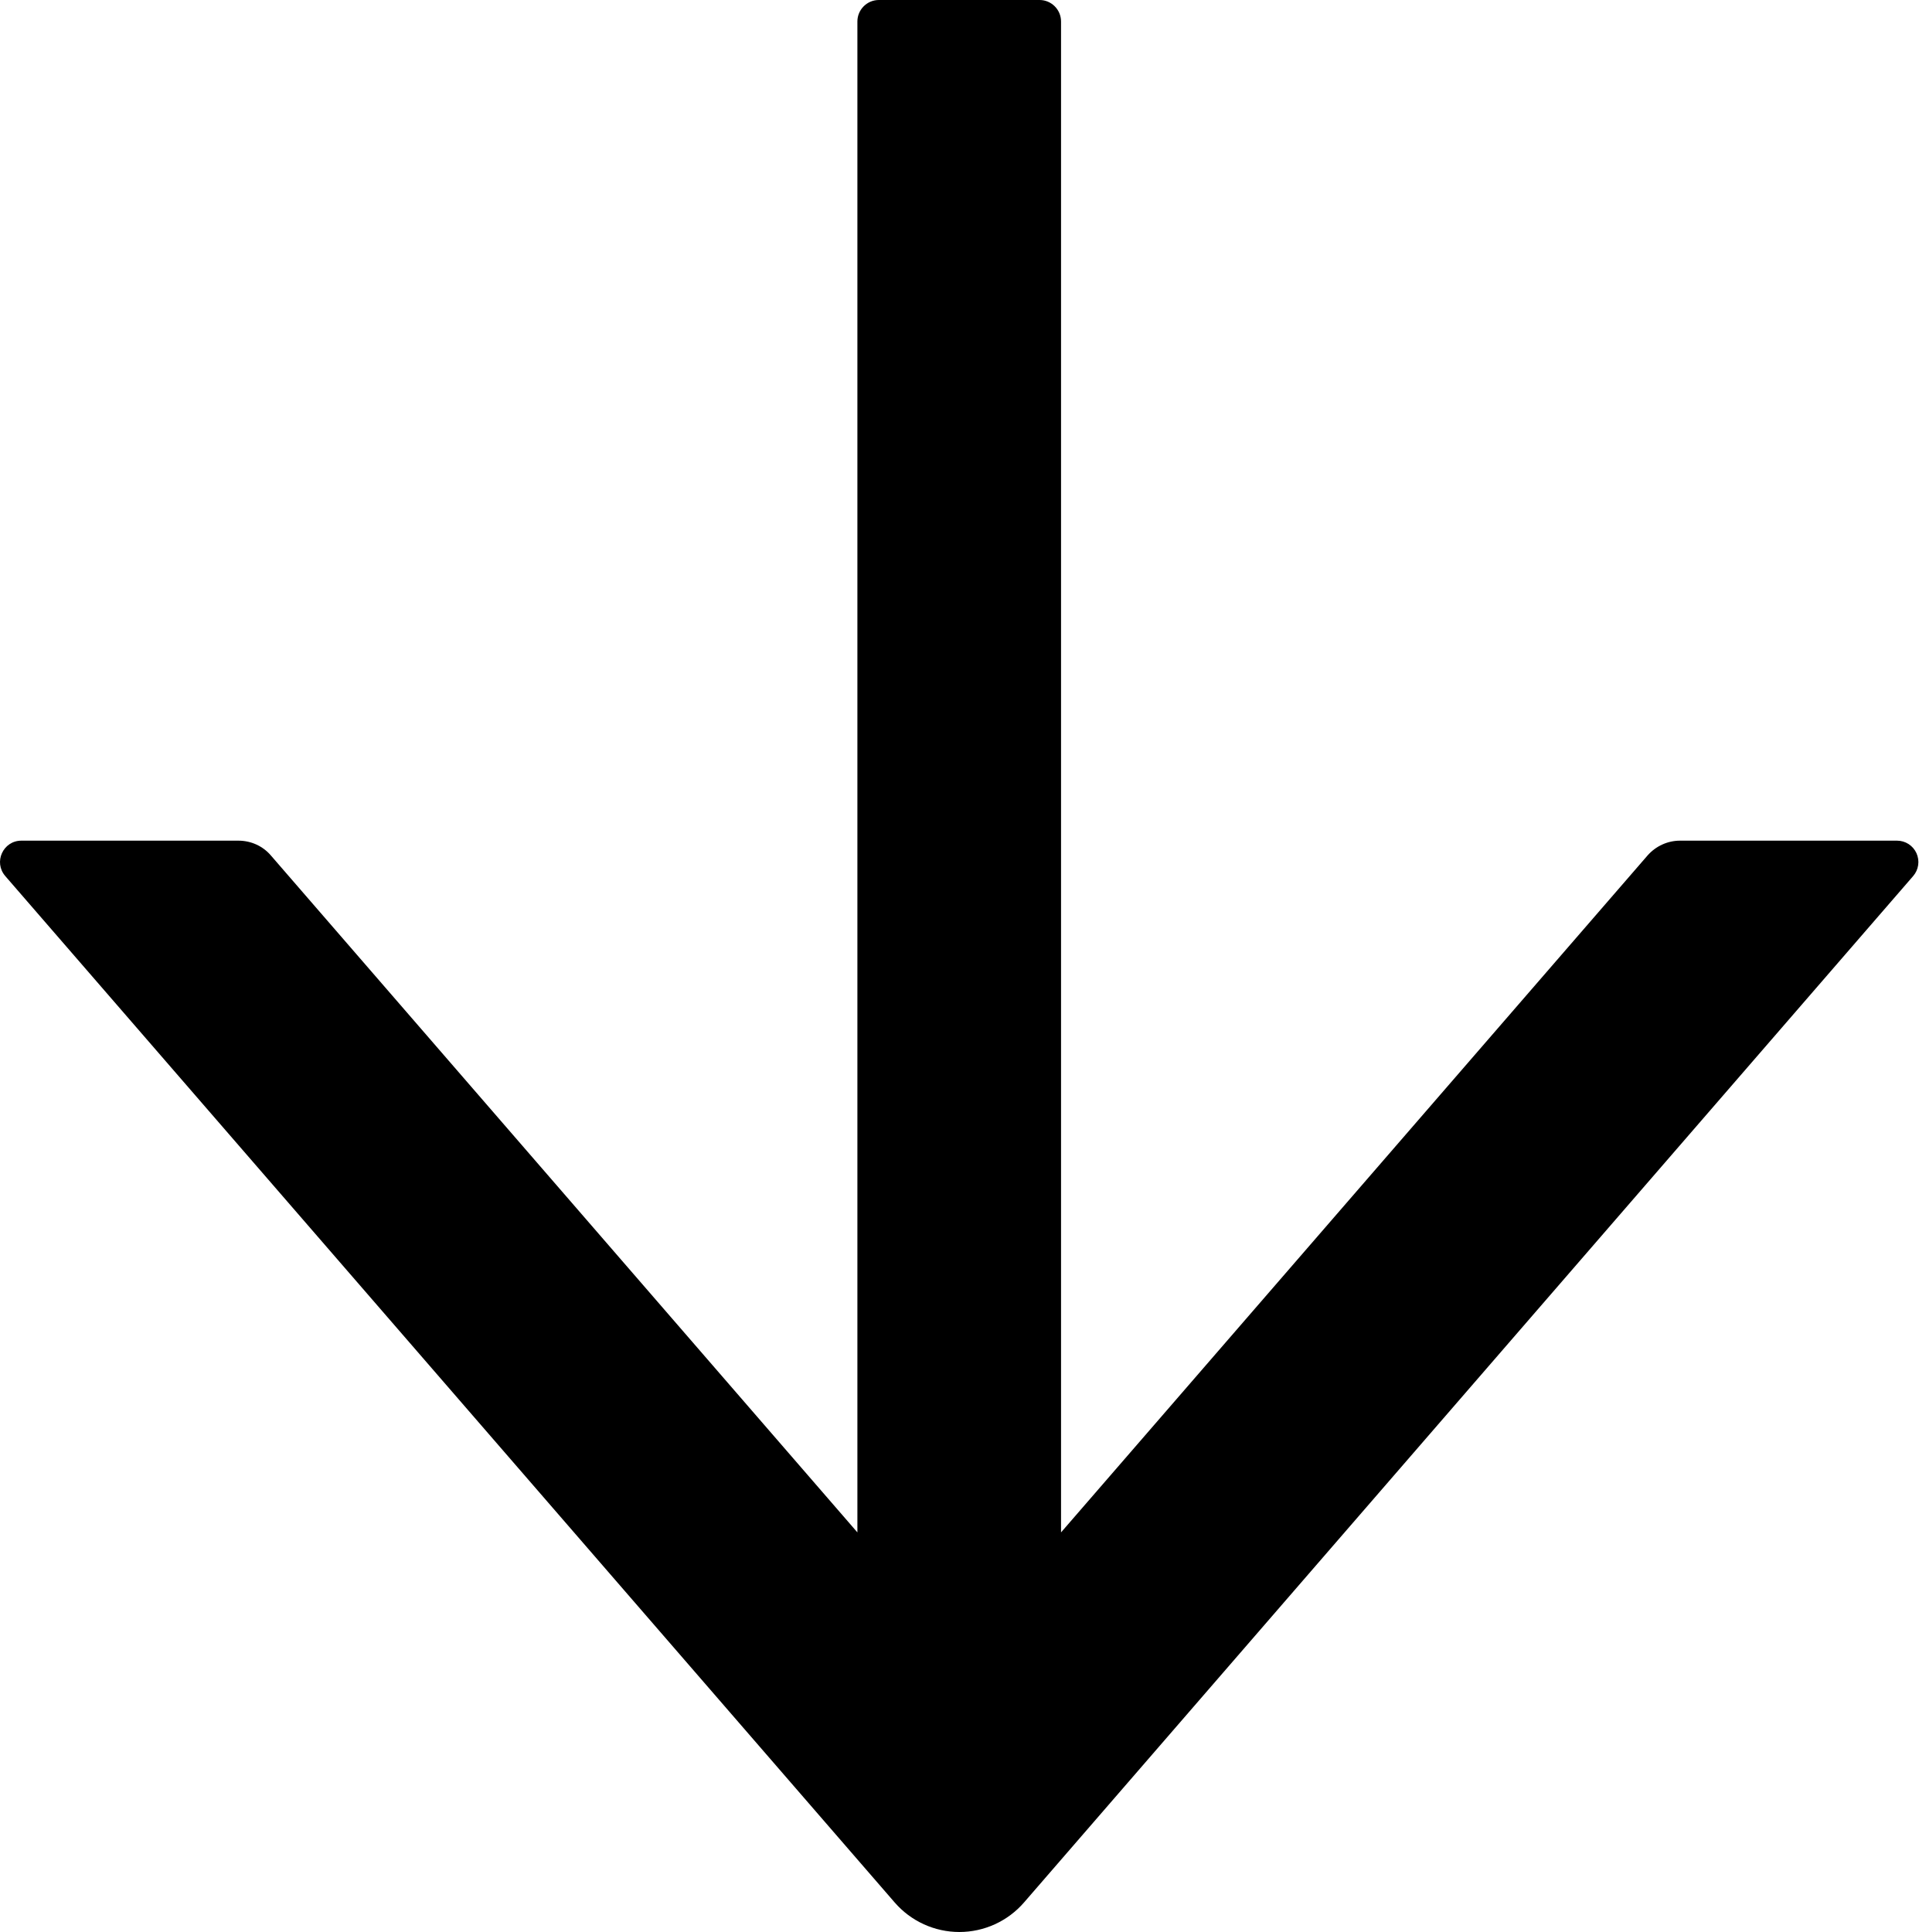
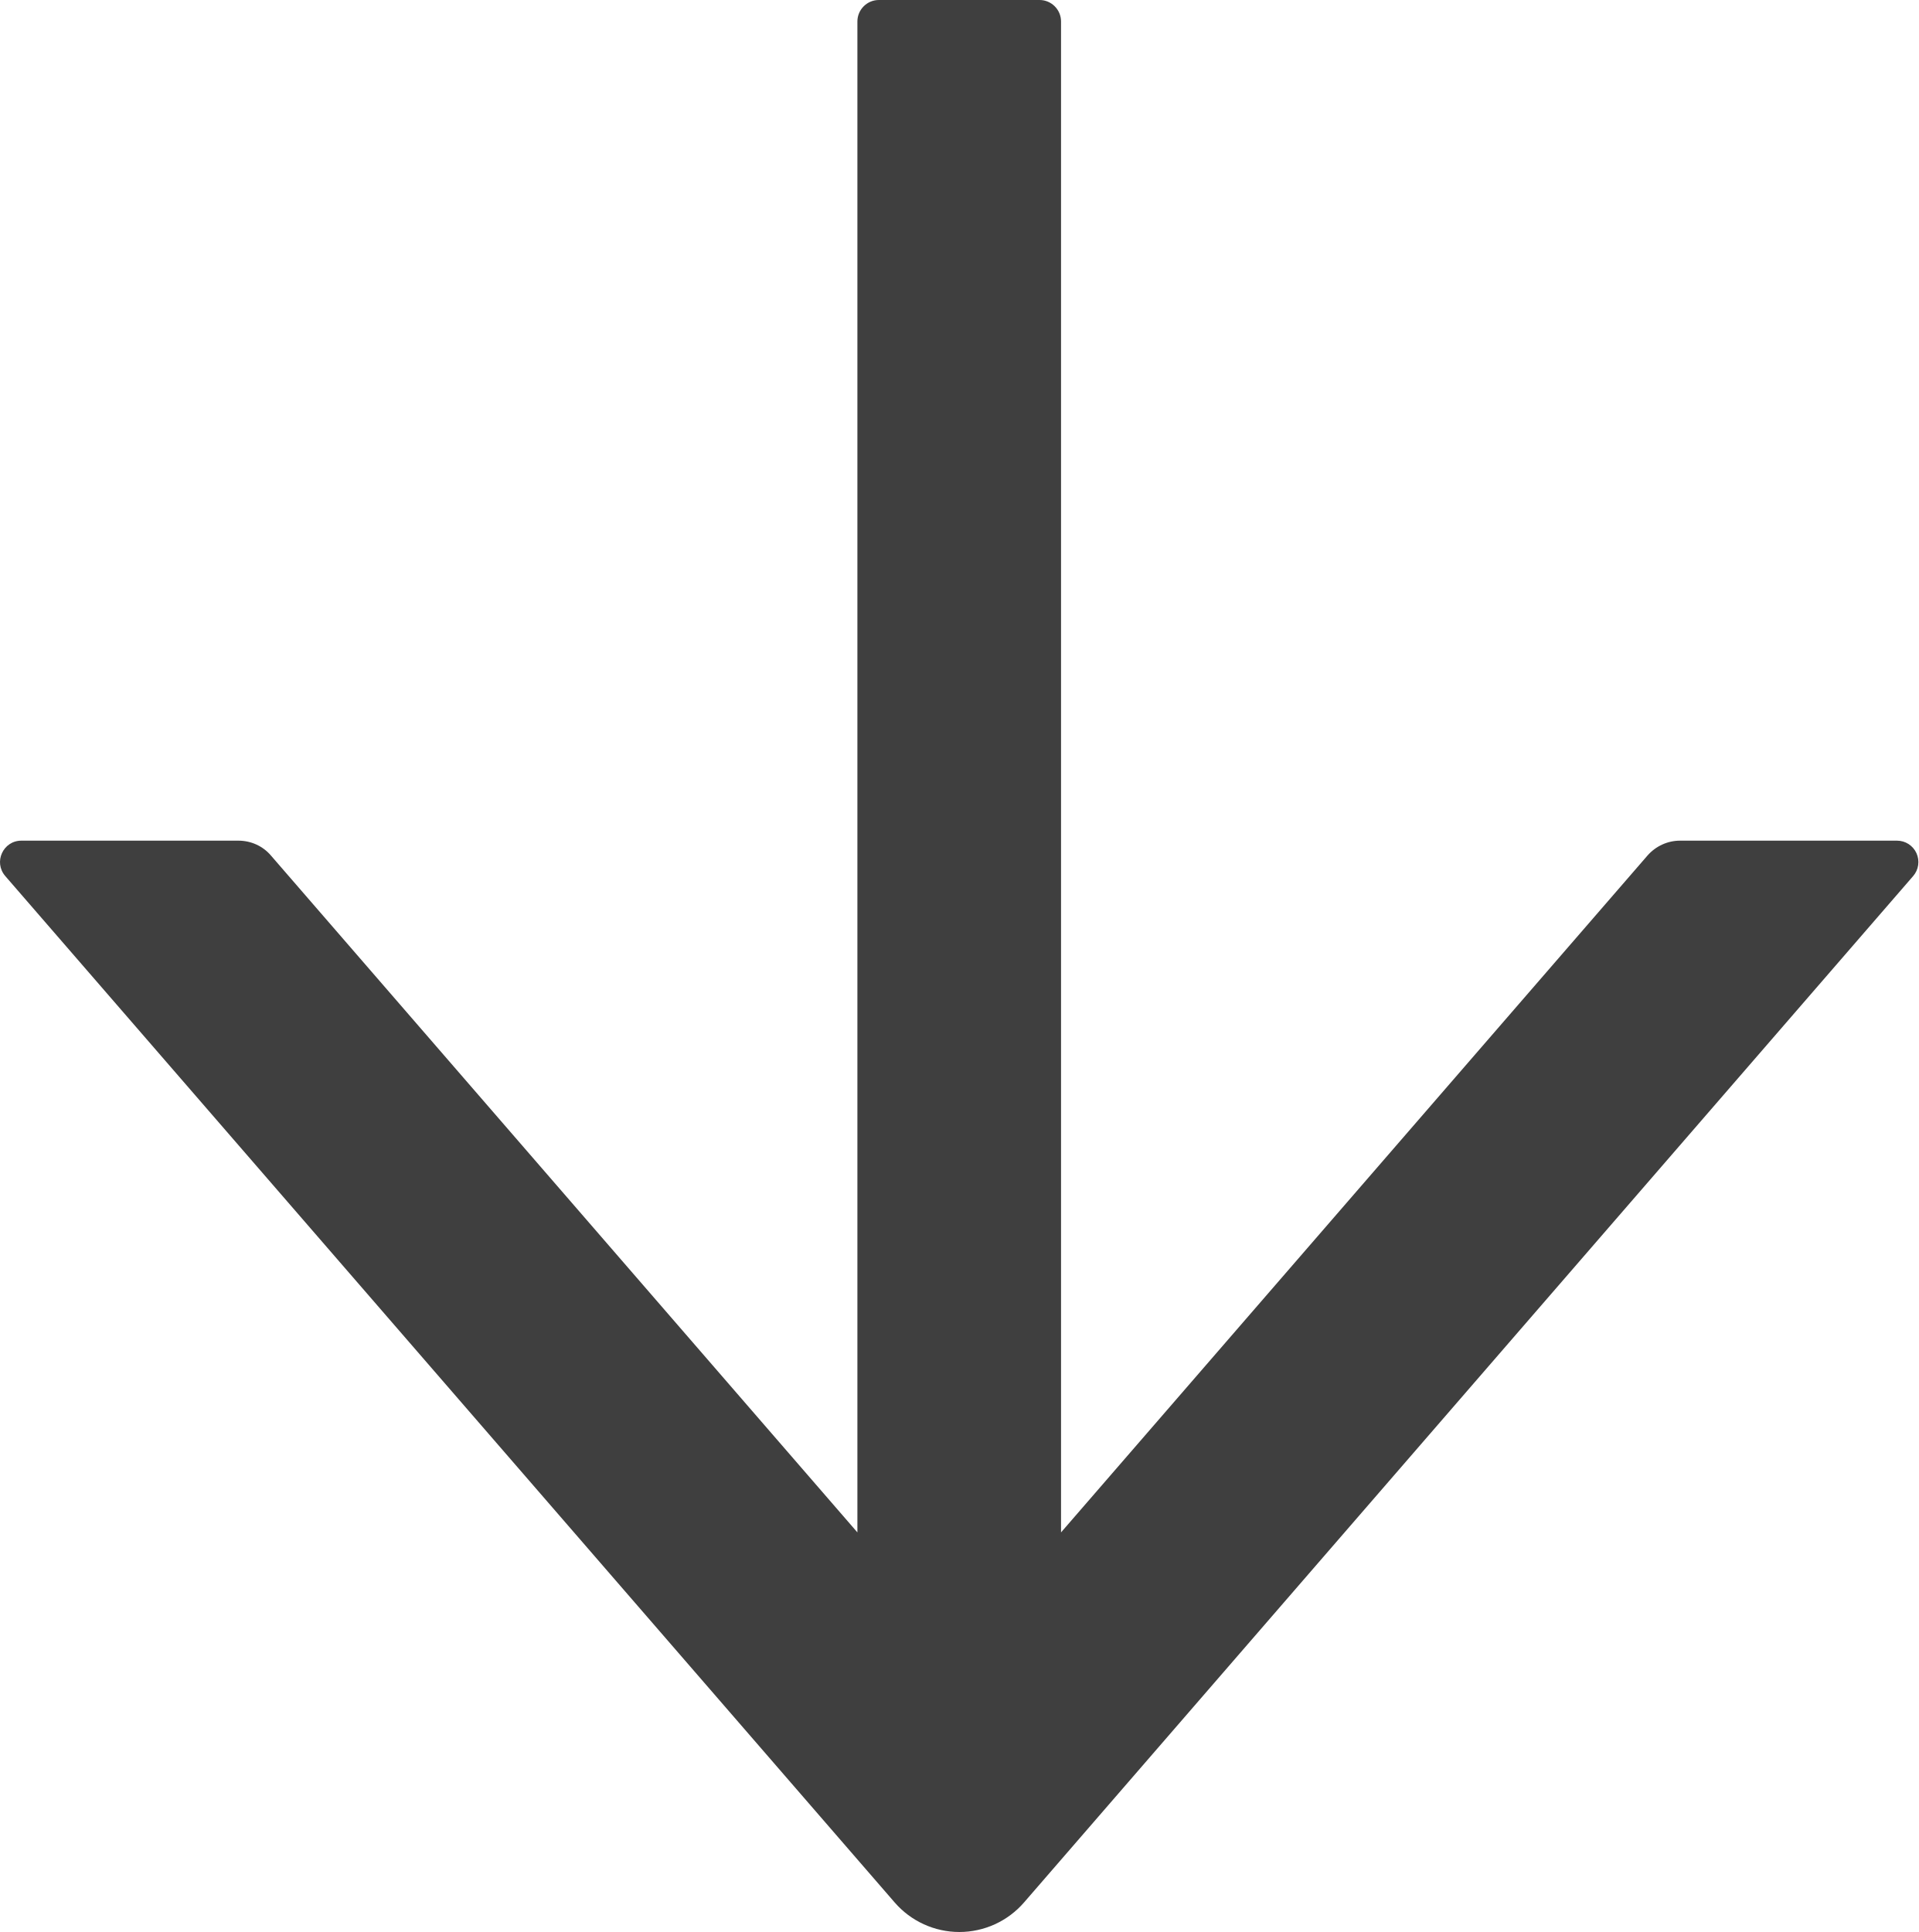
<svg xmlns="http://www.w3.org/2000/svg" width="279" height="281" viewBox="0 0 279 281" fill="none">
-   <path d="M0.769 127.421L130.112 276.697C131.281 278.048 132.726 279.131 134.35 279.873C135.974 280.616 137.738 281 139.523 281C141.308 281 143.072 280.616 144.696 279.873C146.32 279.131 147.765 278.048 148.934 276.697L278.238 127.421C278.628 126.971 278.882 126.418 278.968 125.828C279.053 125.238 278.968 124.636 278.722 124.093C278.475 123.55 278.078 123.09 277.578 122.766C277.078 122.443 276.495 122.271 275.899 122.27L244.334 122.27C242.541 122.27 240.826 123.05 239.618 124.416L154.312 222.879L154.312 3.122C154.312 1.405 152.909 -1.04623e-05 151.195 -1.03124e-05L127.812 -8.26823e-06C126.098 -8.11832e-06 124.695 1.405 124.695 3.122L124.695 222.879L39.389 124.416C38.22 123.05 36.505 122.27 34.673 122.27L3.107 122.27C0.457 122.27 -0.984 125.392 0.769 127.421Z" fill="black" />
+   <path d="M0.769 127.421L130.112 276.697C131.281 278.048 132.726 279.131 134.35 279.873C135.974 280.616 137.738 281 139.523 281C141.308 281 143.072 280.616 144.696 279.873C146.32 279.131 147.765 278.048 148.934 276.697L278.238 127.421C278.628 126.971 278.882 126.418 278.968 125.828C279.053 125.238 278.968 124.636 278.722 124.093C278.475 123.55 278.078 123.09 277.578 122.766C277.078 122.443 276.495 122.271 275.899 122.27L244.334 122.27C242.541 122.27 240.826 123.05 239.618 124.416L154.312 222.879L154.312 3.122C154.312 1.405 152.909 -1.04623e-05 151.195 -1.03124e-05L127.812 -8.26823e-06C126.098 -8.11832e-06 124.695 1.405 124.695 3.122L124.695 222.879L39.389 124.416C38.22 123.05 36.505 122.27 34.673 122.27L3.107 122.27C0.457 122.27 -0.984 125.392 0.769 127.421Z" fill="#3F3F3F" />
</svg>
